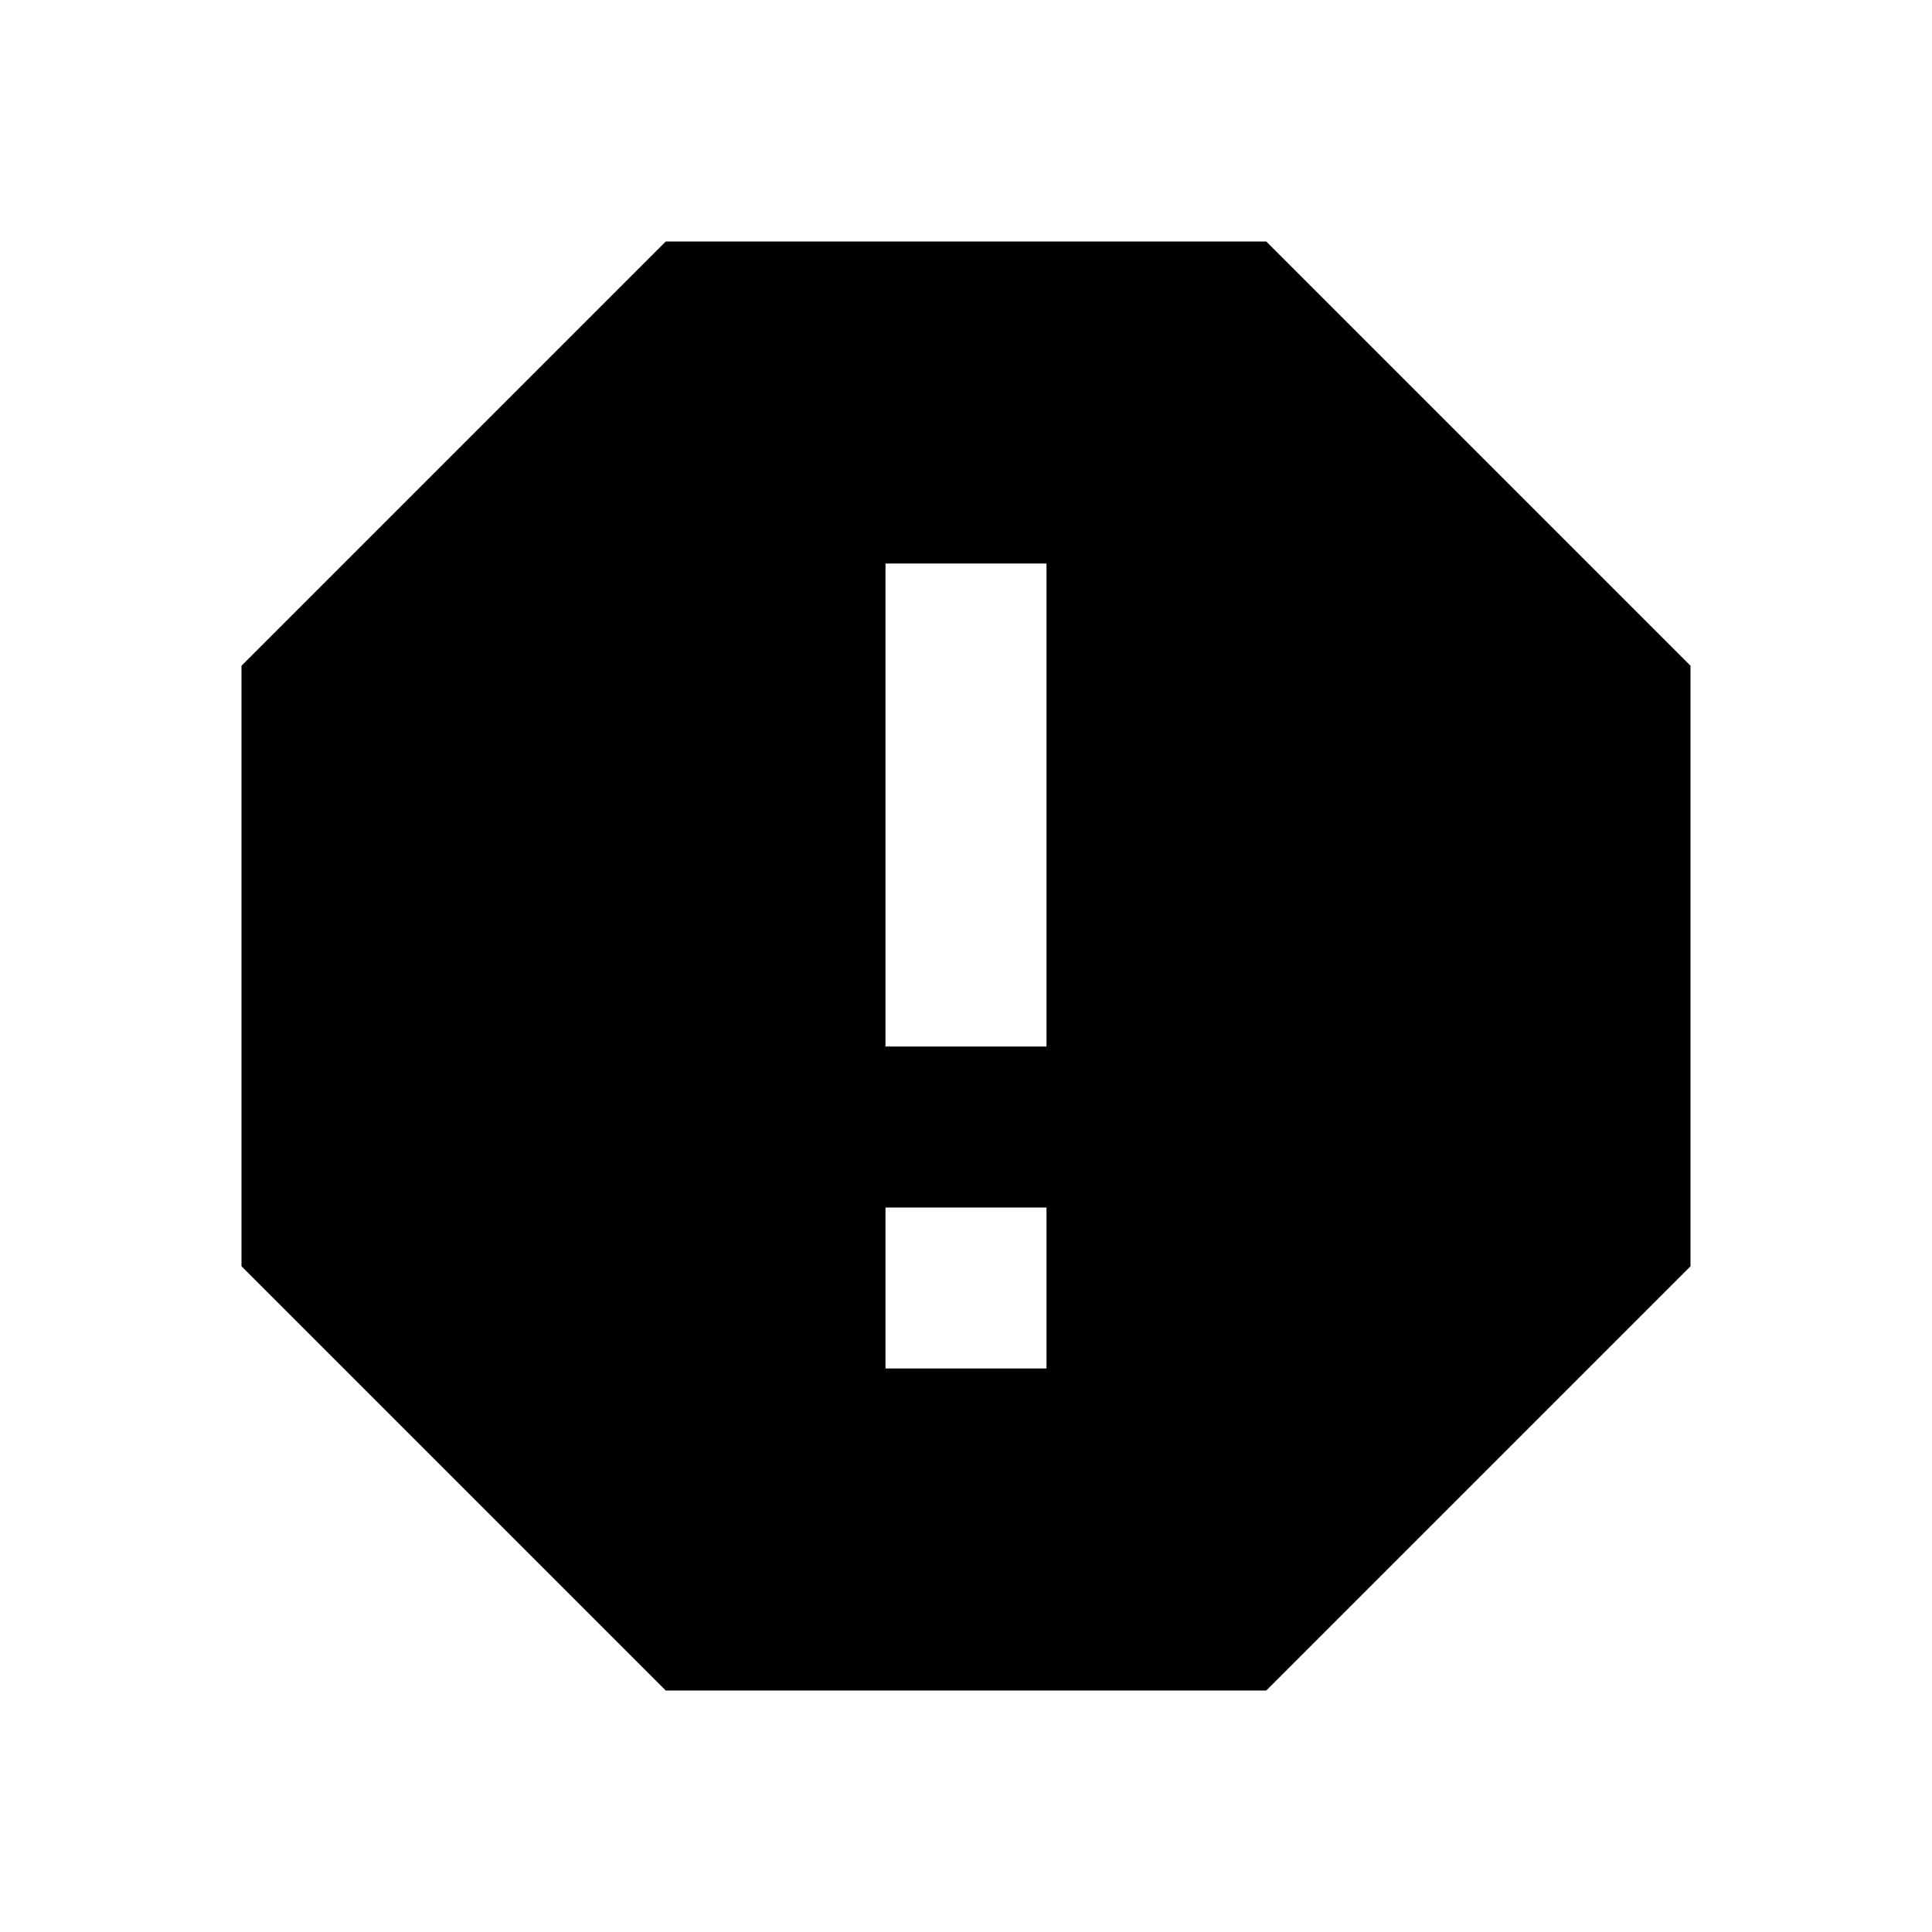
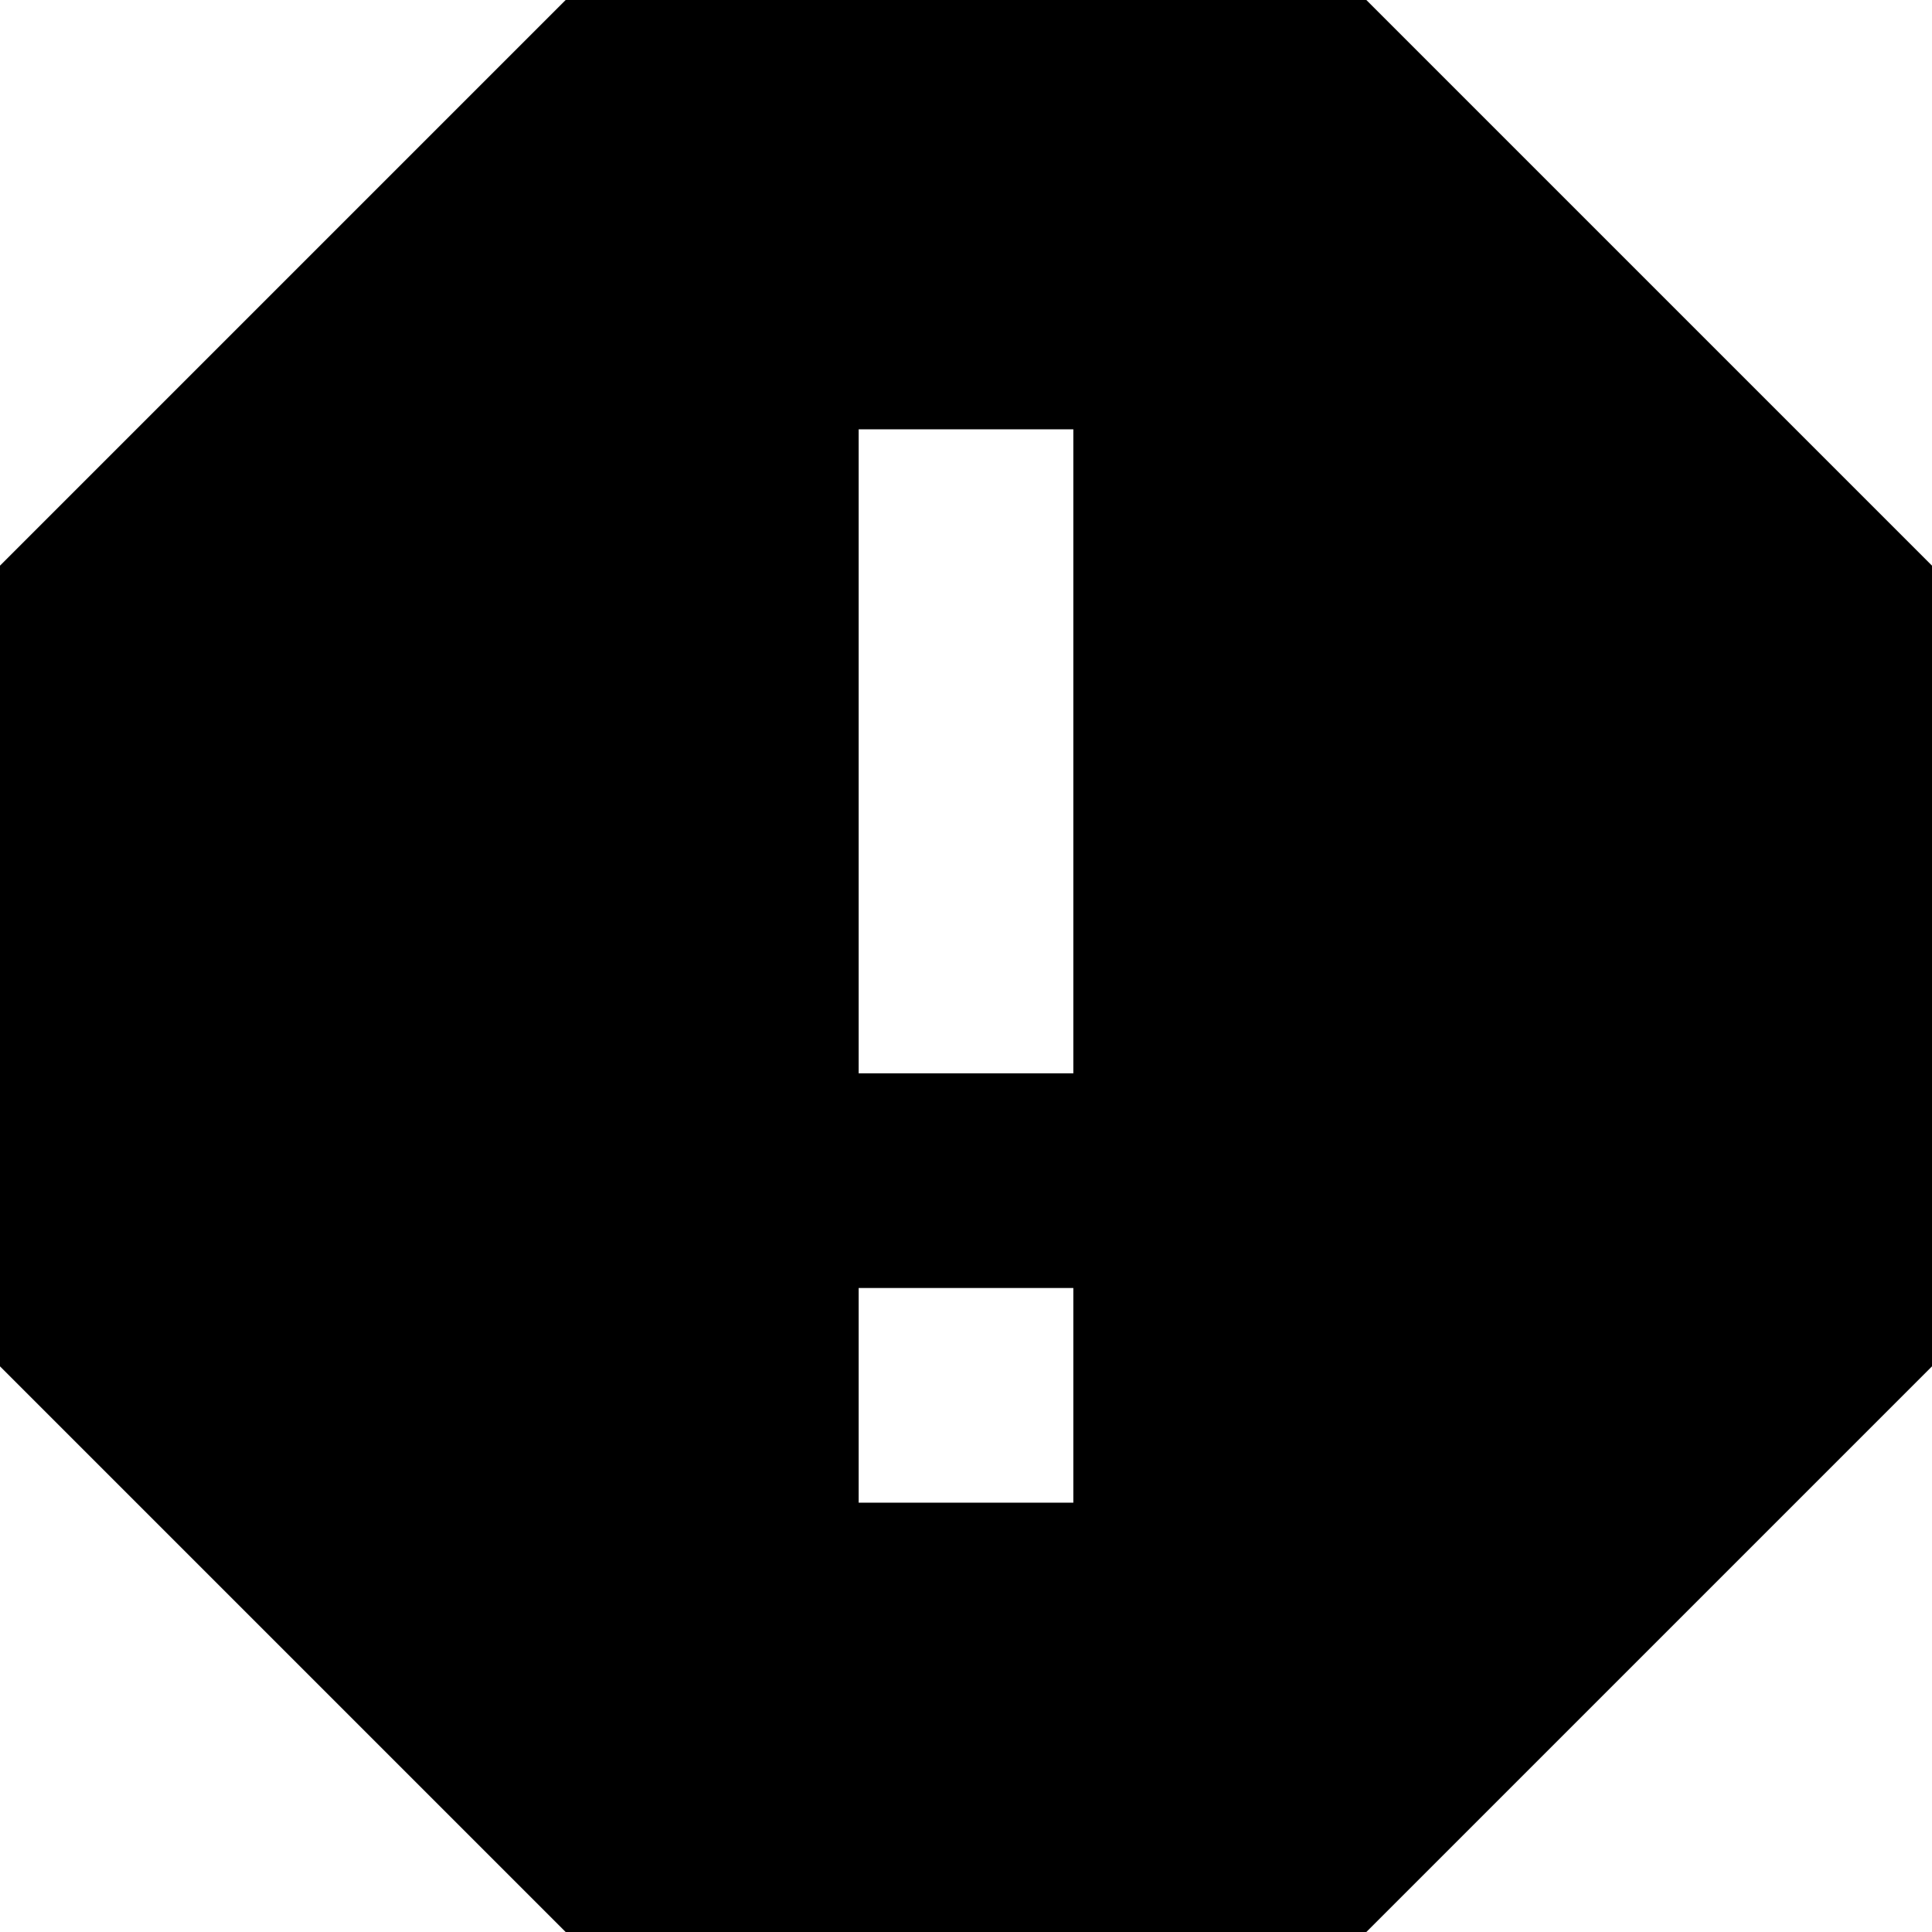
- <svg xmlns="http://www.w3.org/2000/svg" version="1.1" width="24" height="24" viewBox="0 0 24 24">
-   <path d="M13 13H11V7H13M11 15H13V17H11M15.73 3H8.27L3 8.27V15.73L8.27 21H15.73L21 15.73V8.27L15.73 3Z" />
+ <svg xmlns="http://www.w3.org/2000/svg" version="1.1" width="18" height="18" viewBox="0 0 18 18" id="svg19">
+   <defs id="defs23" />
+   <path d="M 10,10 H 8 V 4 h 2 m -2,8 h 2 v 2 H 8 M 12.73,0 H 5.27 L 0,5.27 v 7.46 L 5.27,18 h 7.46 L 18,12.73 V 5.27 Z" id="path17" />
</svg>
